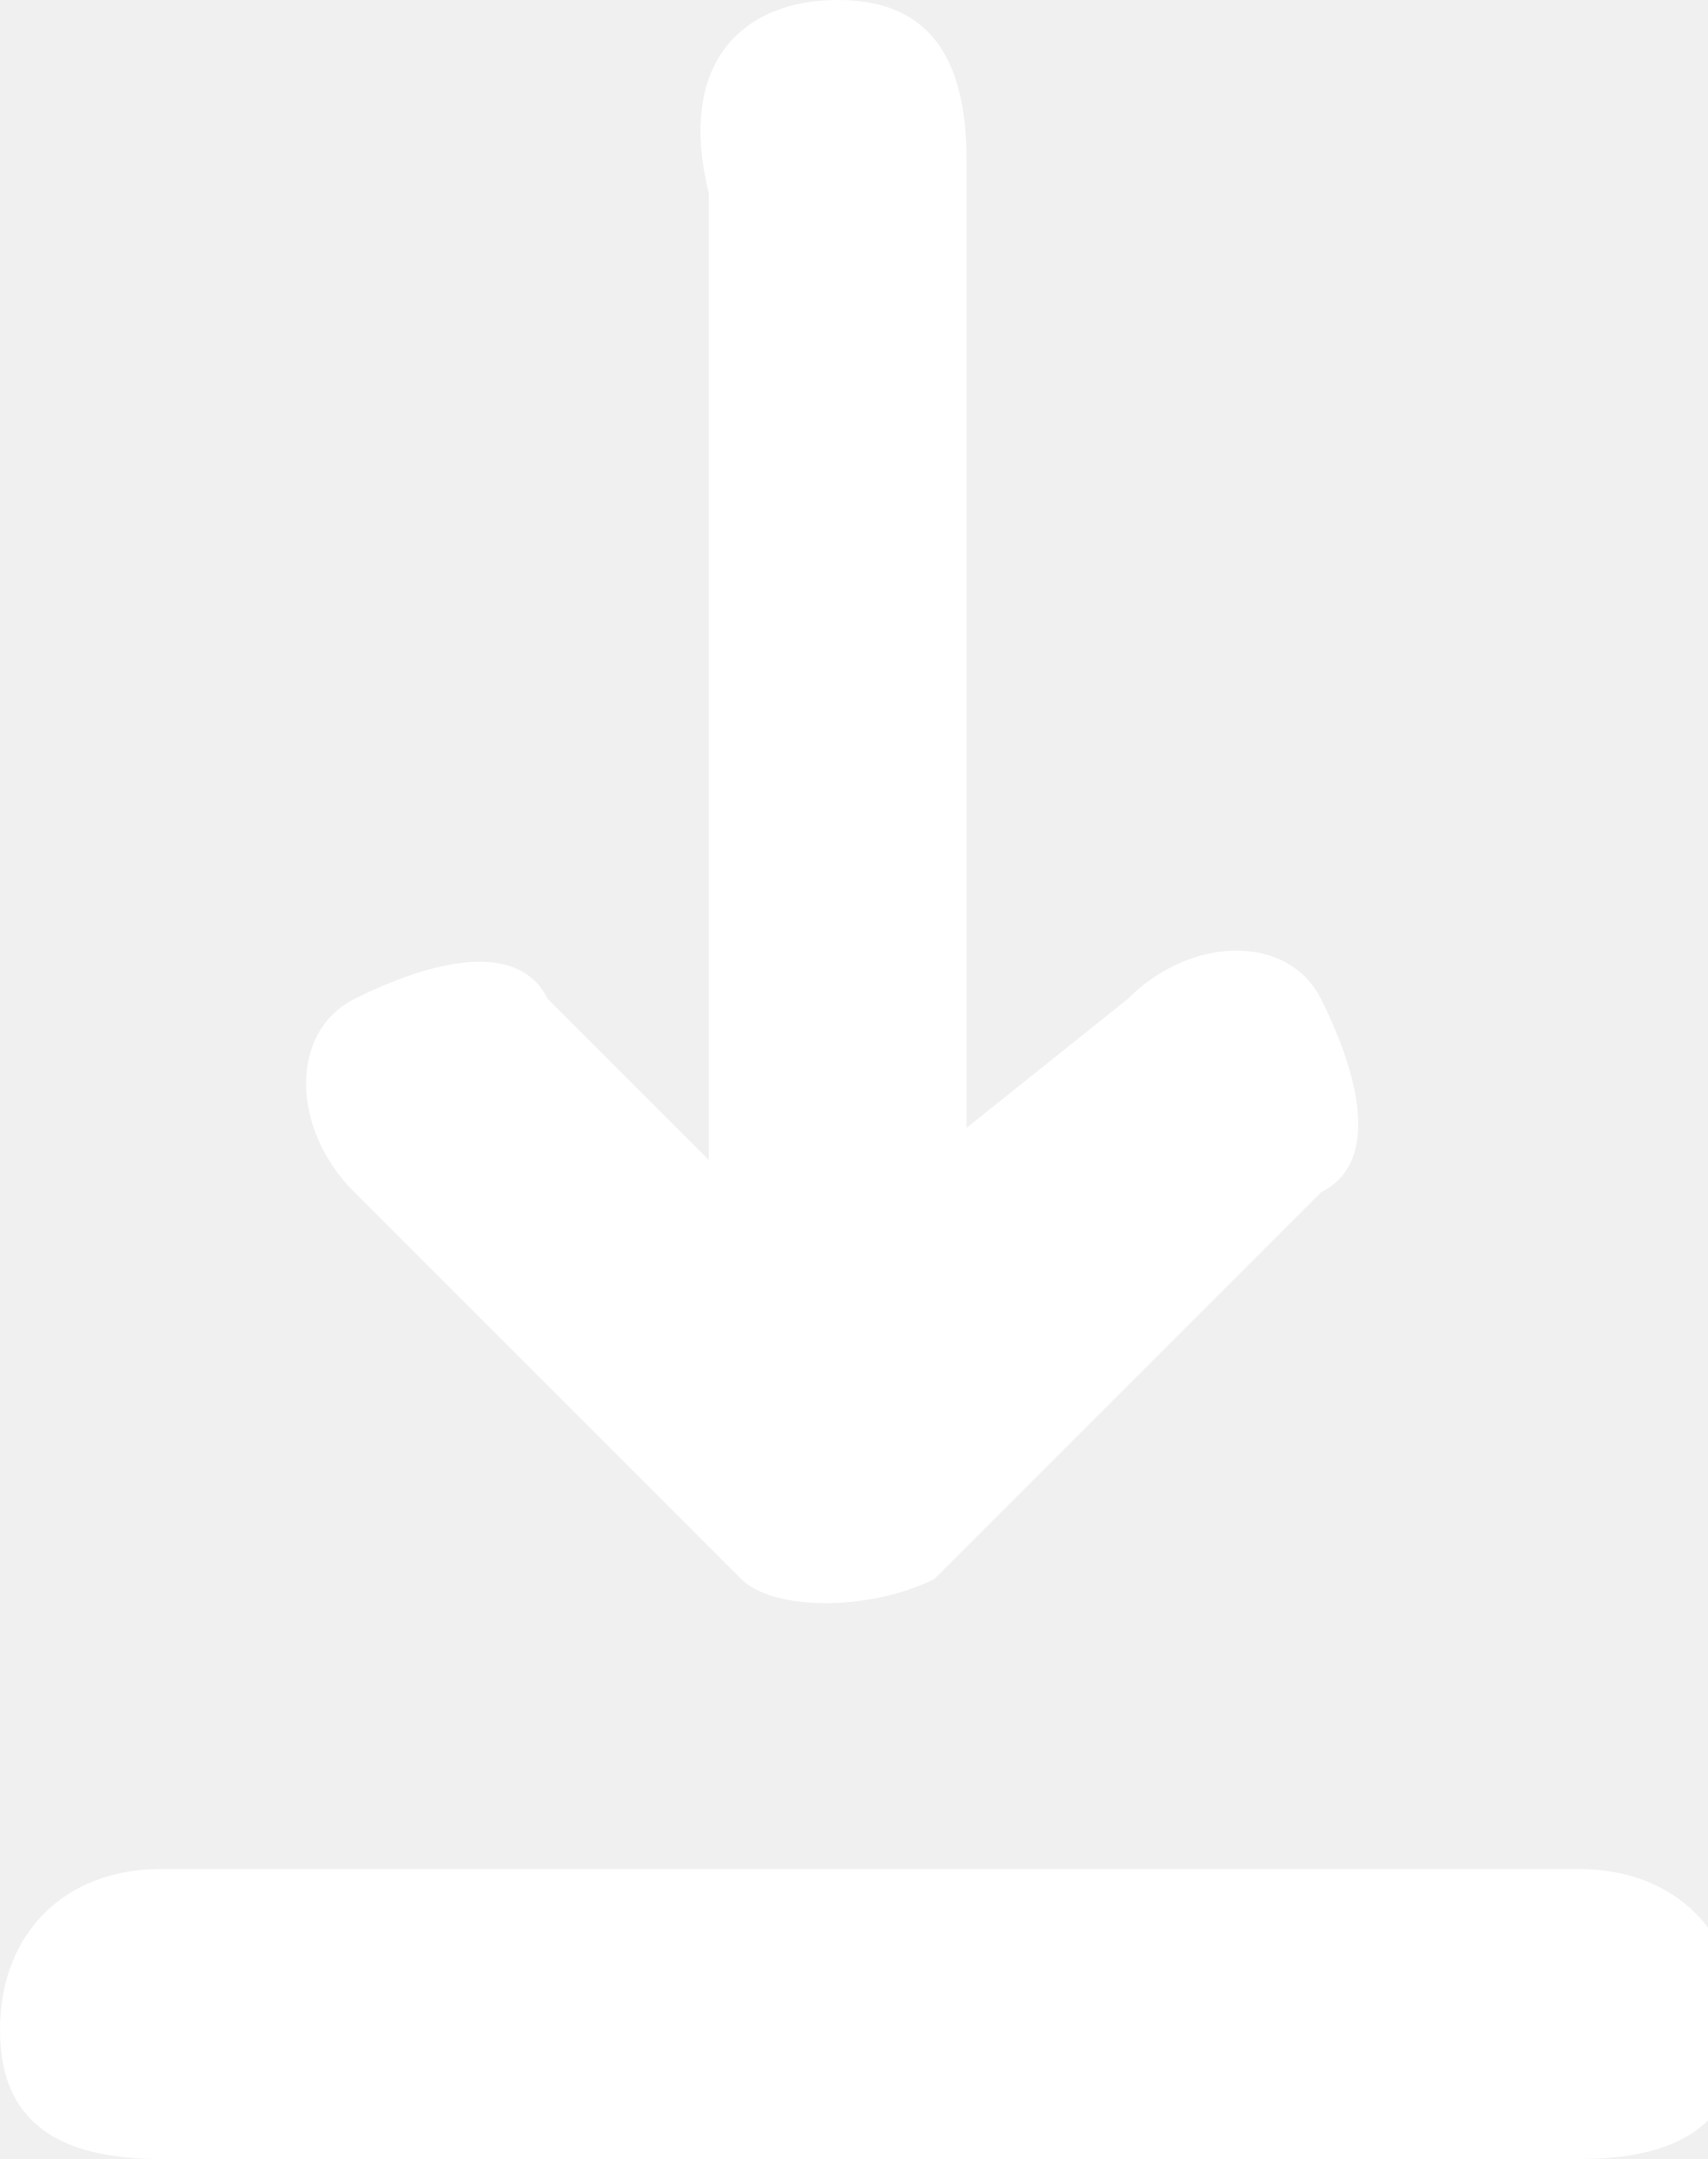
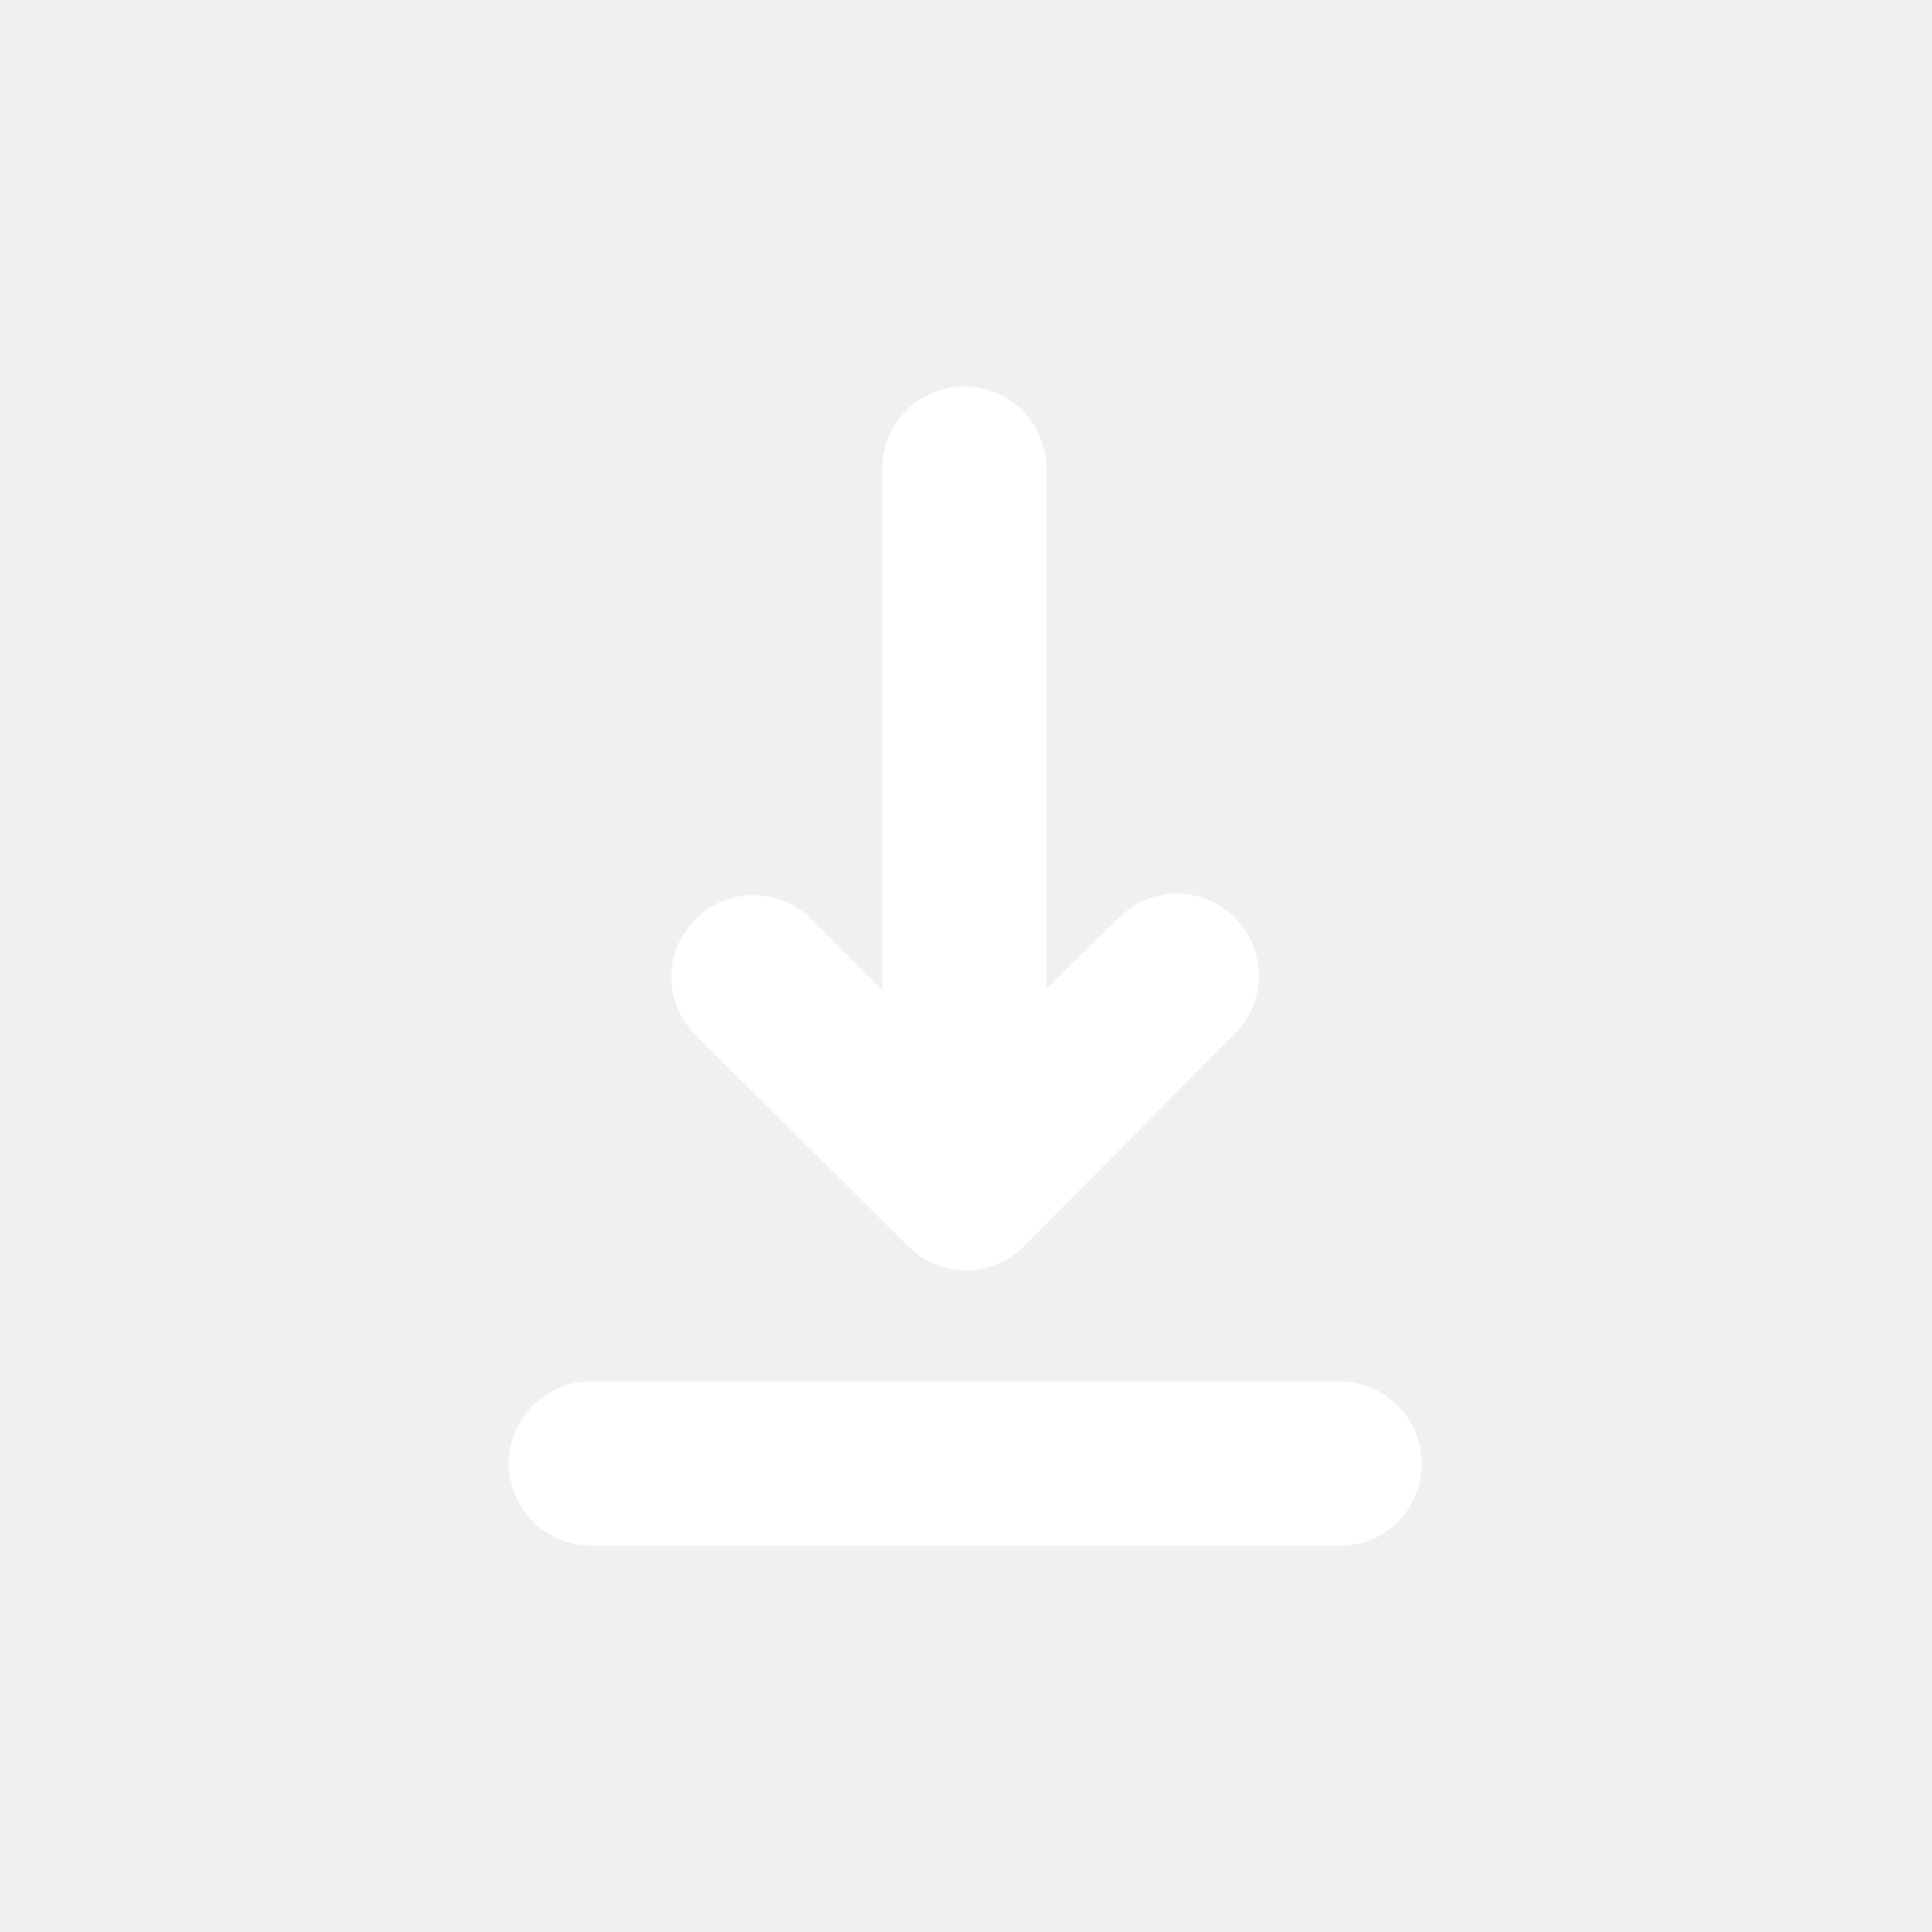
- <svg xmlns="http://www.w3.org/2000/svg" version="1.1" id="Layer_1" x="0px" y="0px" viewBox="0 0 5.3 6.7" style="enable-background:new 0 0 5.3 6.7;" xml:space="preserve">
-   <style type="text/css">
- 	.st0{fill:#FFFFFF;}
- </style>
-   <g id="Layer_x0020_1">
-     <path class="st0" d="M3.5,3.1c0.2-0.2,0.5-0.2,0.6,0s0.2,0.5,0,0.6L2.9,4.9C2.7,5,2.4,5,2.3,4.9L1.1,3.7c-0.2-0.2-0.2-0.5,0-0.6   s0.5-0.2,0.6,0l0.5,0.5v-3C2.1,0.2,2.3,0,2.6,0S3,0.2,3,0.5v3C3,3.5,3.5,3.1,3.5,3.1z M0.5,6.7C0.2,6.7,0,6.6,0,6.3   s0.2-0.5,0.5-0.5h4.4c0.3,0,0.5,0.2,0.5,0.5S5.2,6.7,4.9,6.7H0.5z" />
-   </g>
+ <svg xmlns="http://www.w3.org/2000/svg" version="1.1" id="Layer_1" x="0px" y="0px" viewBox="0 0 120 120" style="enable-background:new 0 0 120 120;" xml:space="preserve" width="240" height="240">
+   <path fill="#fff" class="st0" d="M69.5,57c2-2,5.2-2,7.2,0c2,2,2,5.2,0,7.2L63.6,77.4c-2,2-5.2,2-7.2,0L43.2,64.3c-2-2-2-5.2,0-7.2  c2-2,5.2-2,7.2,0l4.4,4.4V29.1c0-2.8,2.3-5.1,5.1-5.1c2.8,0,5.1,2.3,5.1,5.1v32.3L69.5,57L69.5,57z M36.7,96c-2.8,0-5.1-2.3-5.1-5.1  s2.3-5.1,5.1-5.1h46.5c2.8,0,5.1,2.3,5.1,5.1S86.1,96,83.3,96H36.7z" />
</svg>
